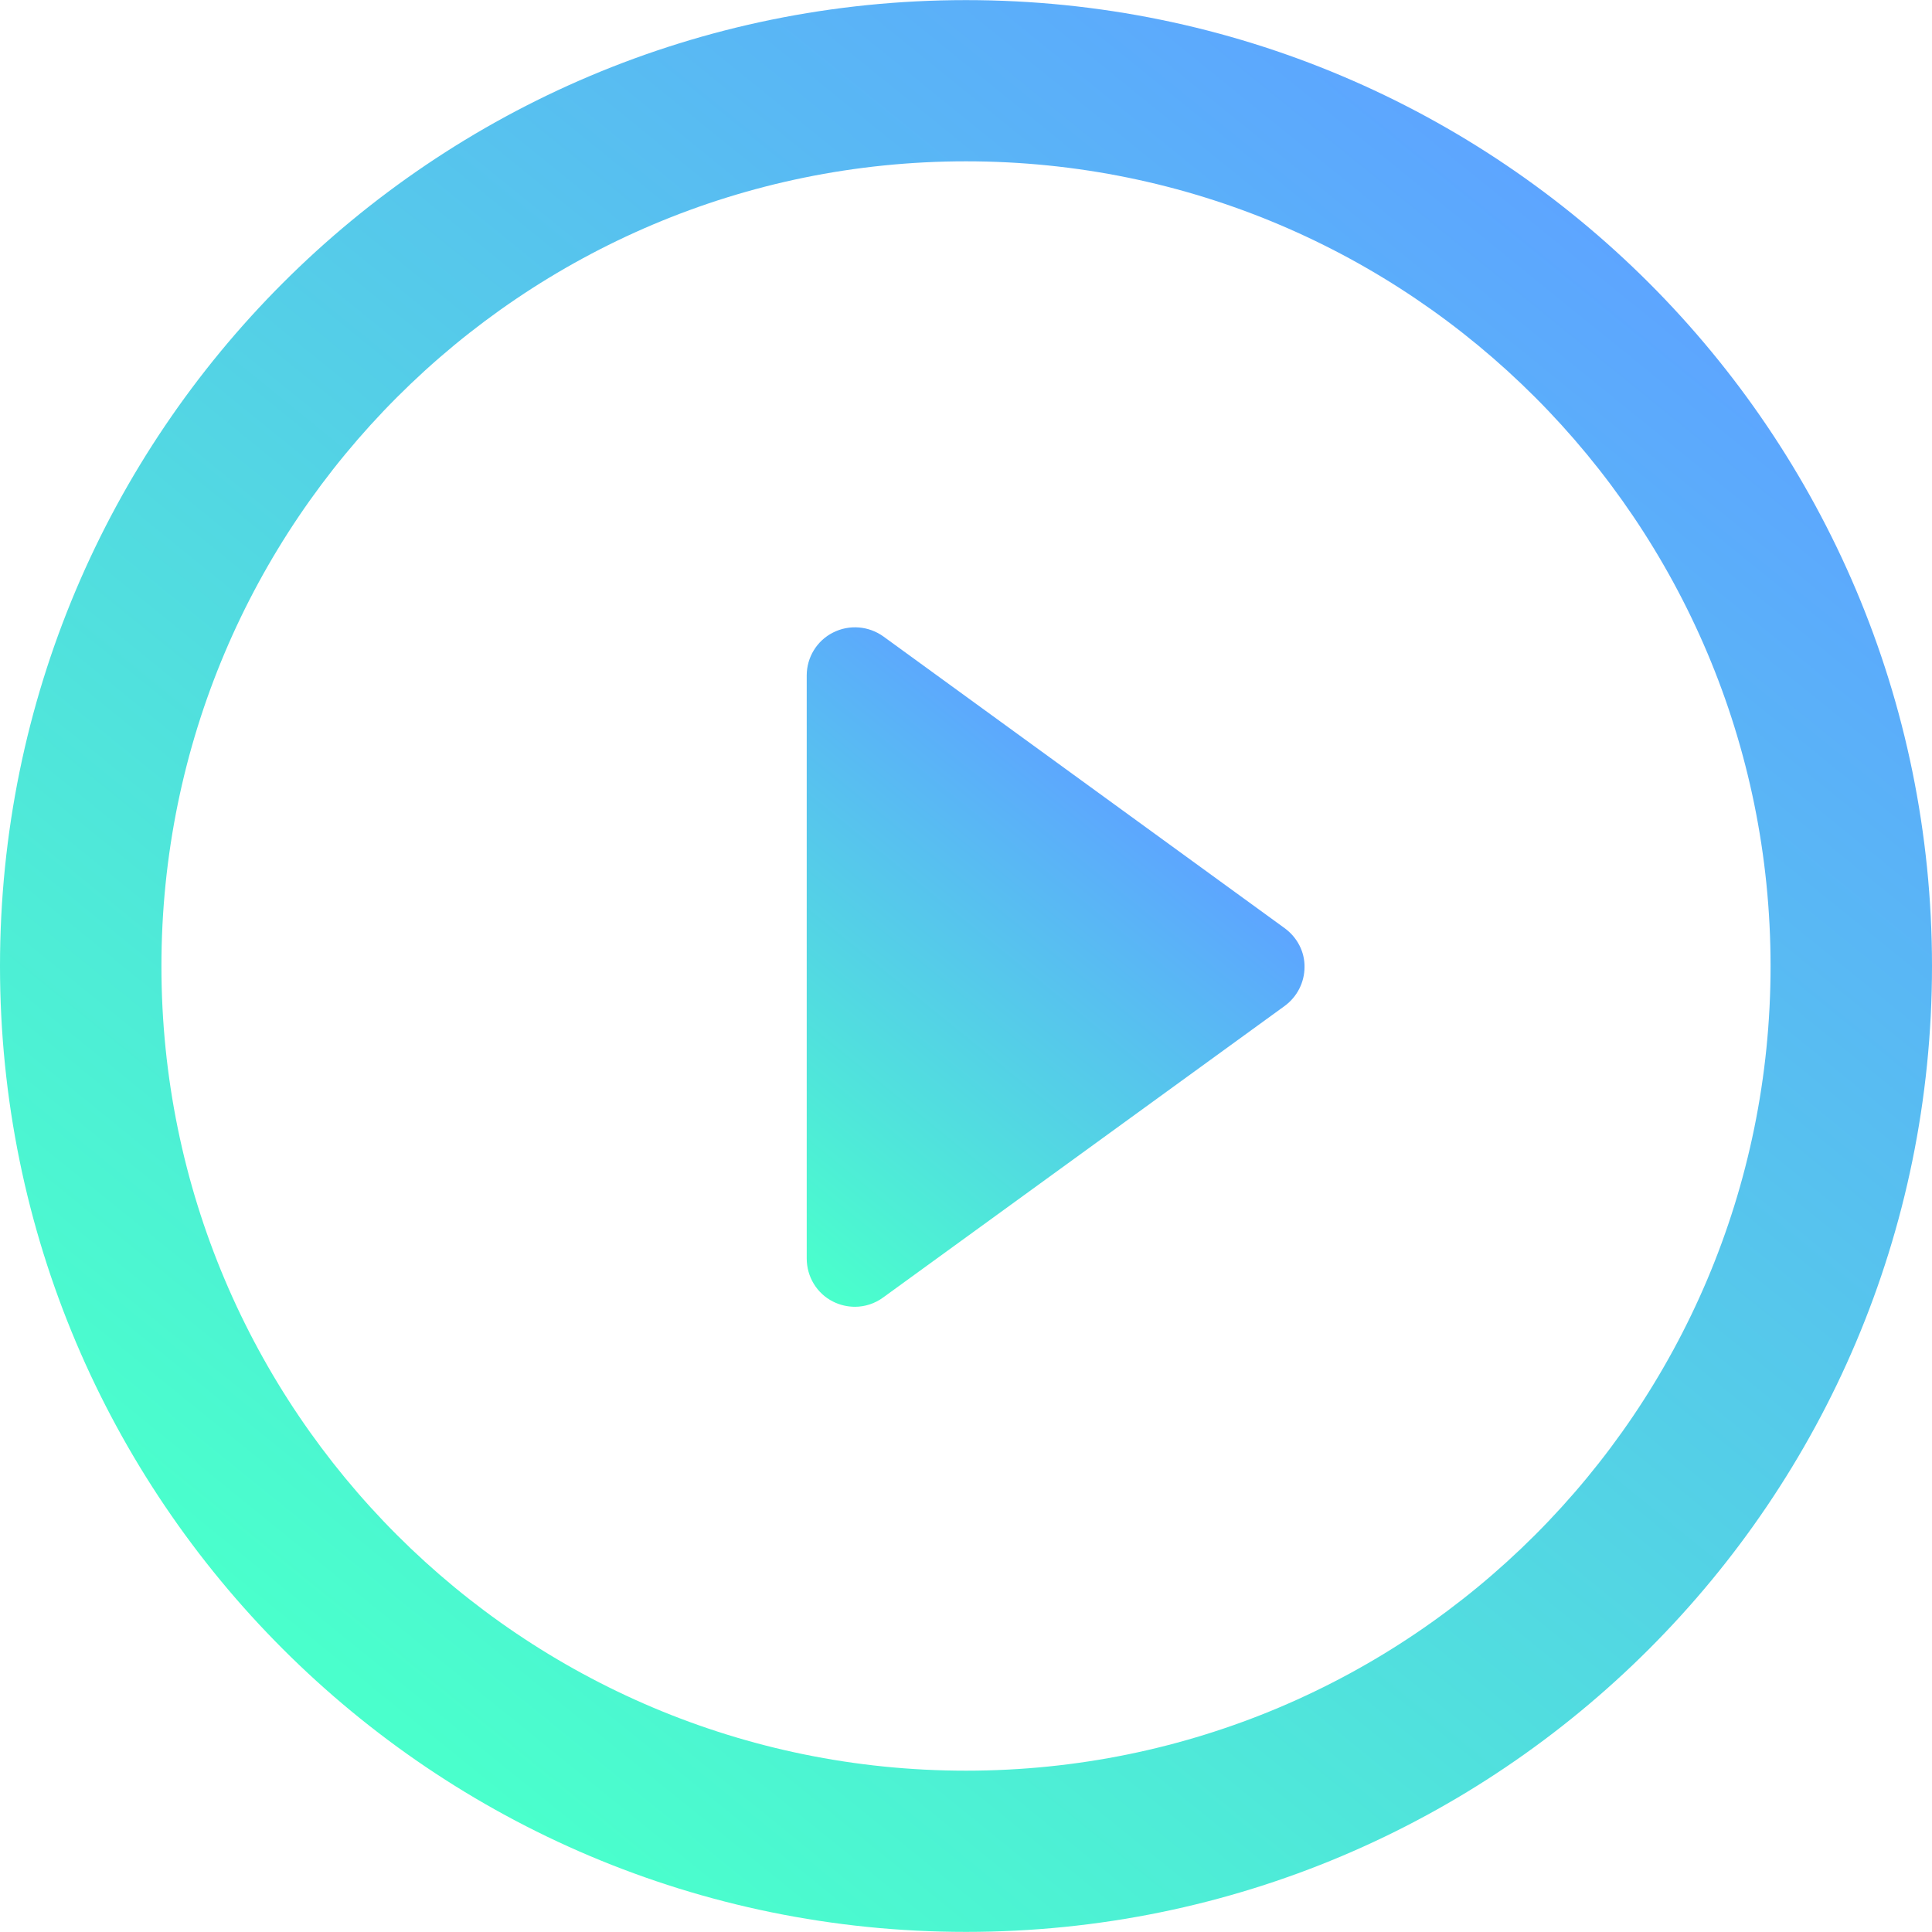
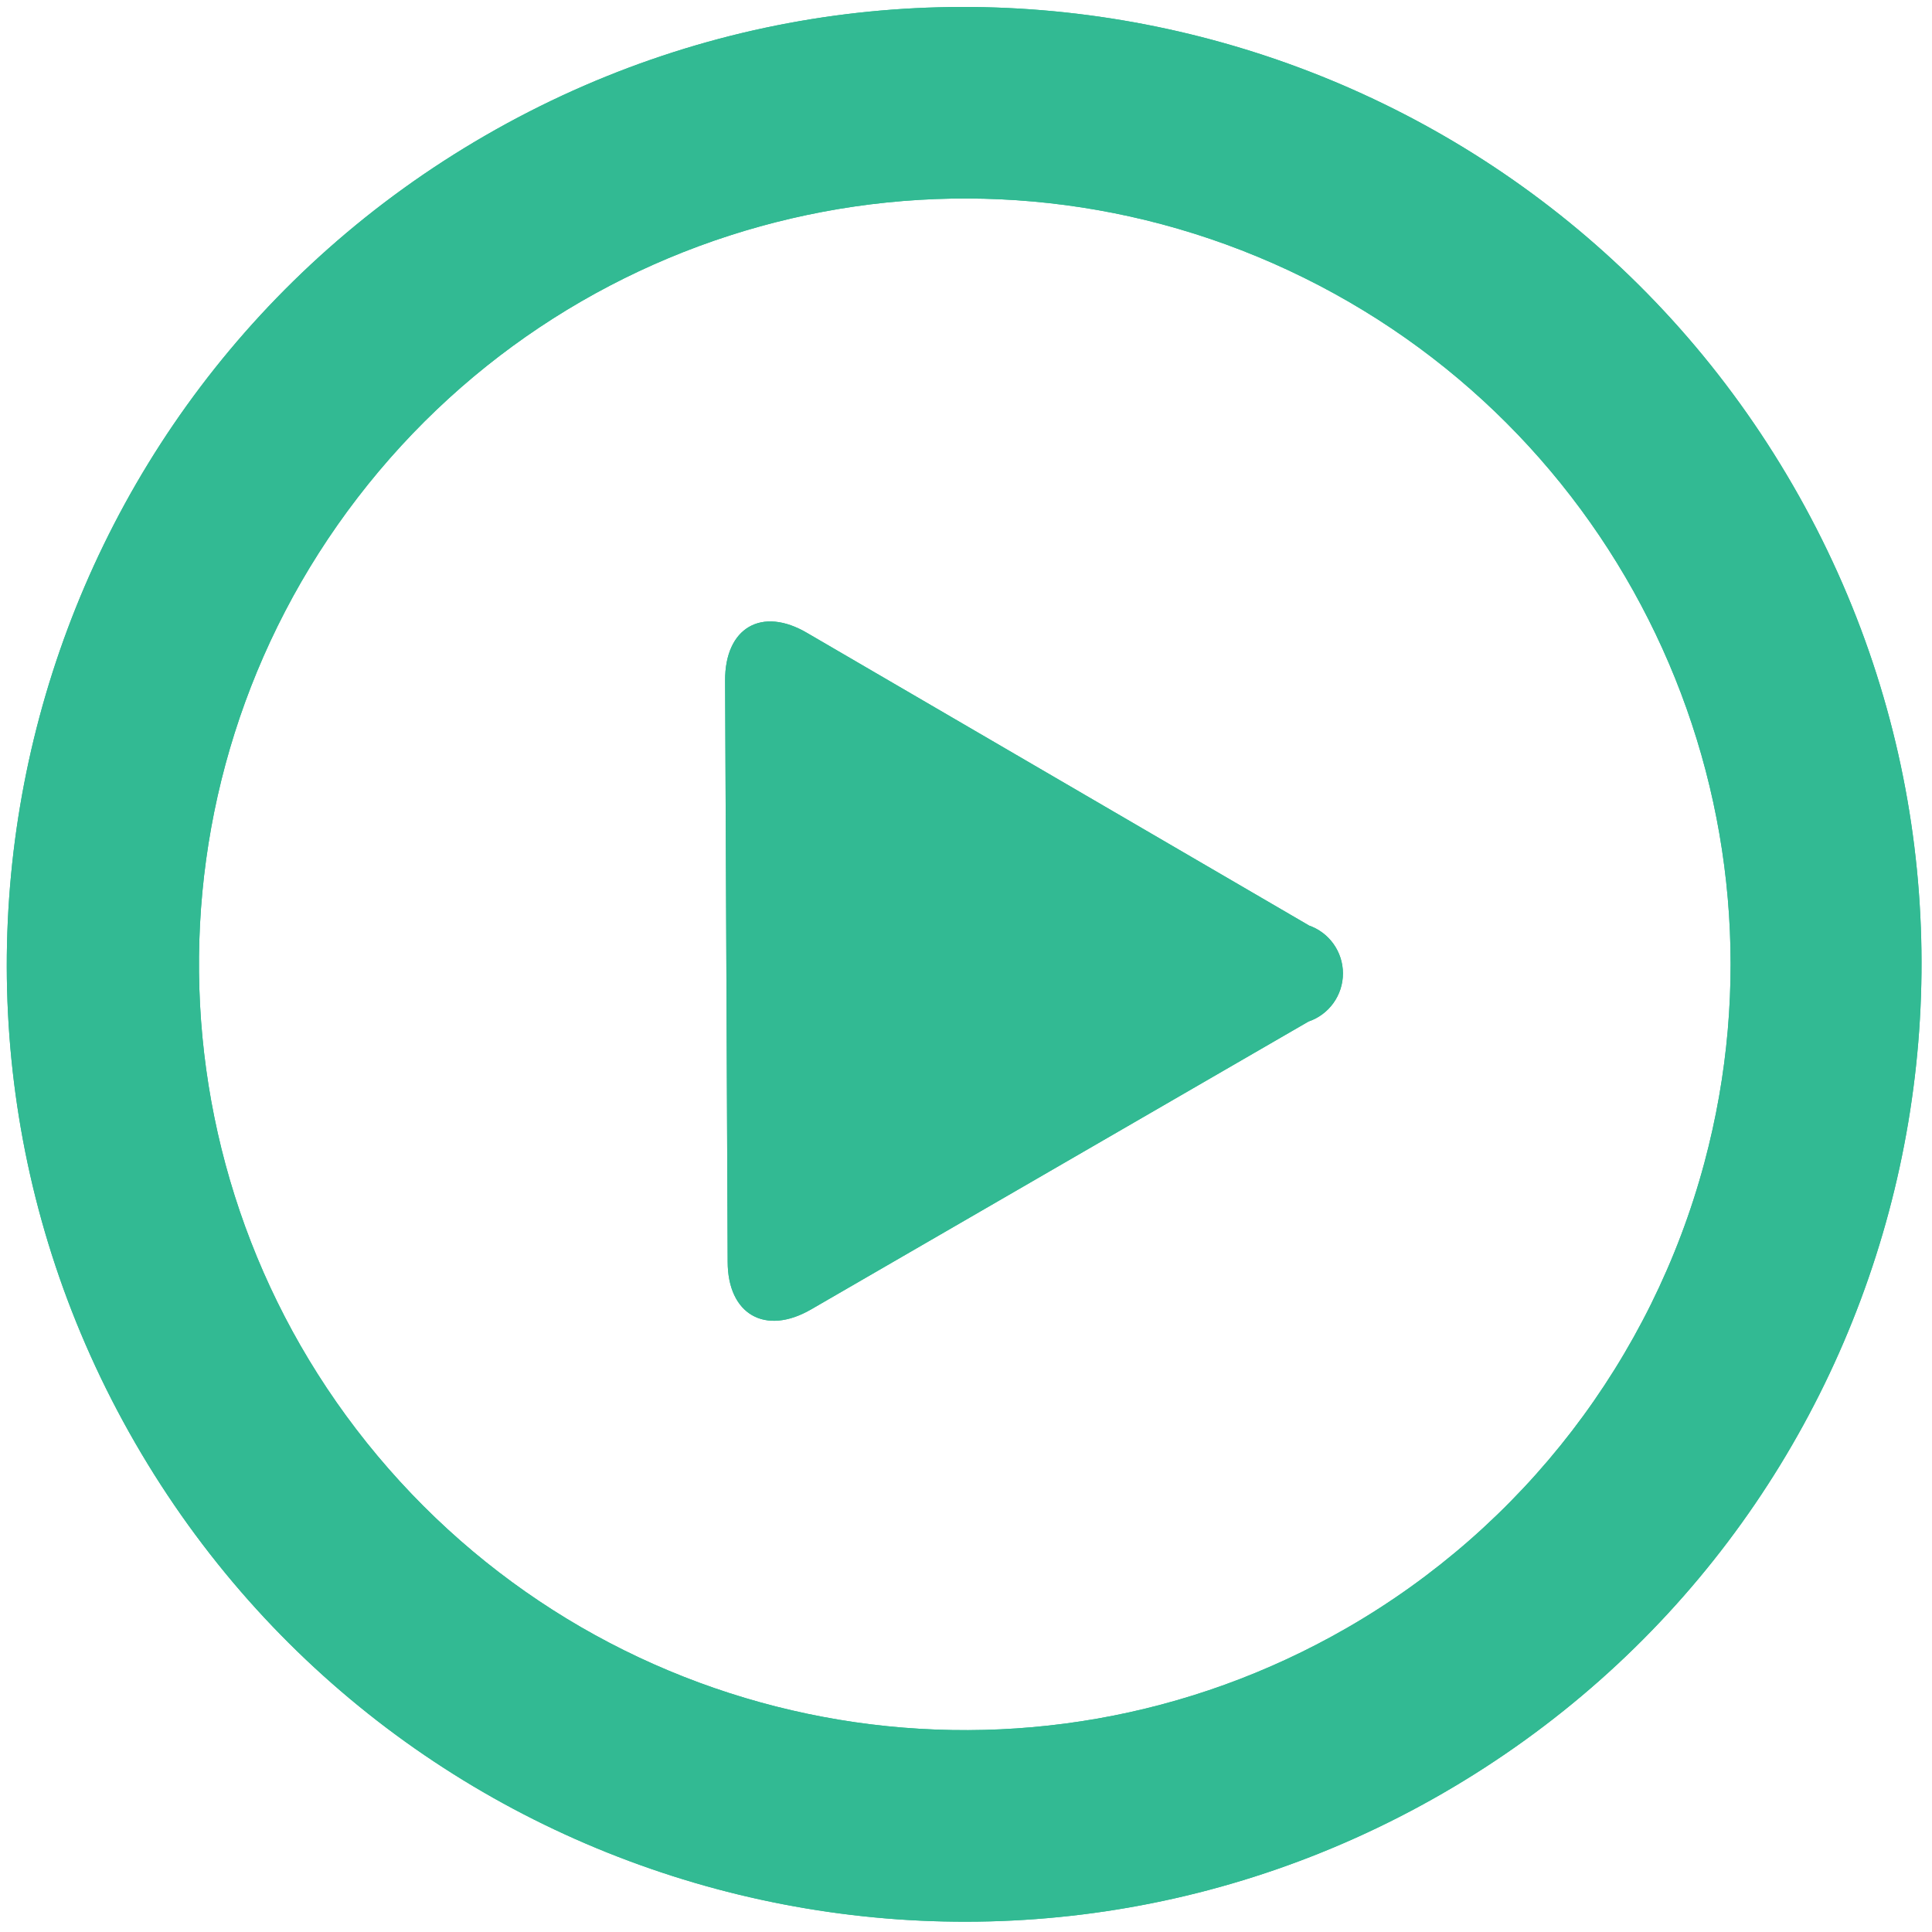
- <svg xmlns="http://www.w3.org/2000/svg" width="100" height="100" viewBox="0 0 900 899.9">
-   <linearGradient id="a" gradientUnits="userSpaceOnUse" x1="340.925" y1="568.842" x2="509.69" y2="360.435">
-     <stop offset=".011" stop-color="#4affcc" />
-     <stop offset="1" stop-color="#5da5ff" />
-   </linearGradient>
-   <path fill="url(#a)" d="M598.4 432.3L411.6 296.5c-6.9-5-16-5.7-23.5-1.9-7.6 3.8-12.3 11.6-12.3 20v271.6c0 8.5 4.7 16.3 12.3 20.1 3.2 1.6 6.7 2.4 10.2 2.4 4.6 0 9.3-1.5 13.2-4.4l186.9-135.7c5.9-4.3 9.3-11.1 9.3-18.2.1-7.1-3.4-13.8-9.3-18.1z" />
-   <linearGradient id="b" gradientUnits="userSpaceOnUse" x1="166.809" y1="799.668" x2="733.192" y2="100.243">
-     <stop offset=".011" stop-color="#4affcc" />
-     <stop offset="1" stop-color="#5da5ff" />
-   </linearGradient>
-   <path fill="url(#b)" d="M450 0C201.4 0 0 201.4 0 450c0 248.5 201.4 449.9 450 449.9 248.5 0 450-201.4 450-449.9C900 201.4 698.5 0 450 0zm0 824.8C243 824.8 75.2 657.1 75.2 450 75.2 243.1 243 75.1 450 75.1S824.8 243 824.8 450c0 207.1-167.8 374.8-374.8 374.8z" />
+ <svg xmlns="http://www.w3.org/2000/svg" viewBox="8.95 8.95 14.3 14.3">
+   <g transform="translate(8.999 8.999)" style="fill: #32ba93">
+     <g transform="matrix(1, 0, 0, 1, -9, -9)">
+       <path d="M13.223,3.546a7.085,7.085,0,1,0-2.594,9.679,7.085,7.085,0,0,0,2.594-9.679ZM9.921,12a5.668,5.668,0,1,1,2.645-3.442A5.668,5.668,0,0,1,9.921,12ZM9.638,6.8,5.927,4.637c-.338-.2-.611-.04-.609.352l.019,4.3c0,.391.278.55.617.354L9.636,7.512a.376.376,0,0,0,0-.712Z" transform="translate(9 9)" />
+     </g>
+     <g transform="matrix(1, 0, 0, 1, -9, -9)">
+       <path d="M13.223,3.546a7.085,7.085,0,1,0-2.594,9.679,7.085,7.085,0,0,0,2.594-9.679ZM9.921,12a5.668,5.668,0,1,1,2.645-3.442A5.668,5.668,0,0,1,9.921,12ZM9.638,6.8,5.927,4.637c-.338-.2-.611-.04-.609.352l.019,4.3c0,.391.278.55.617.354L9.636,7.512a.376.376,0,0,0,0-.712Z" transform="translate(9 9)" />
+     </g>
+   </g>
</svg>
